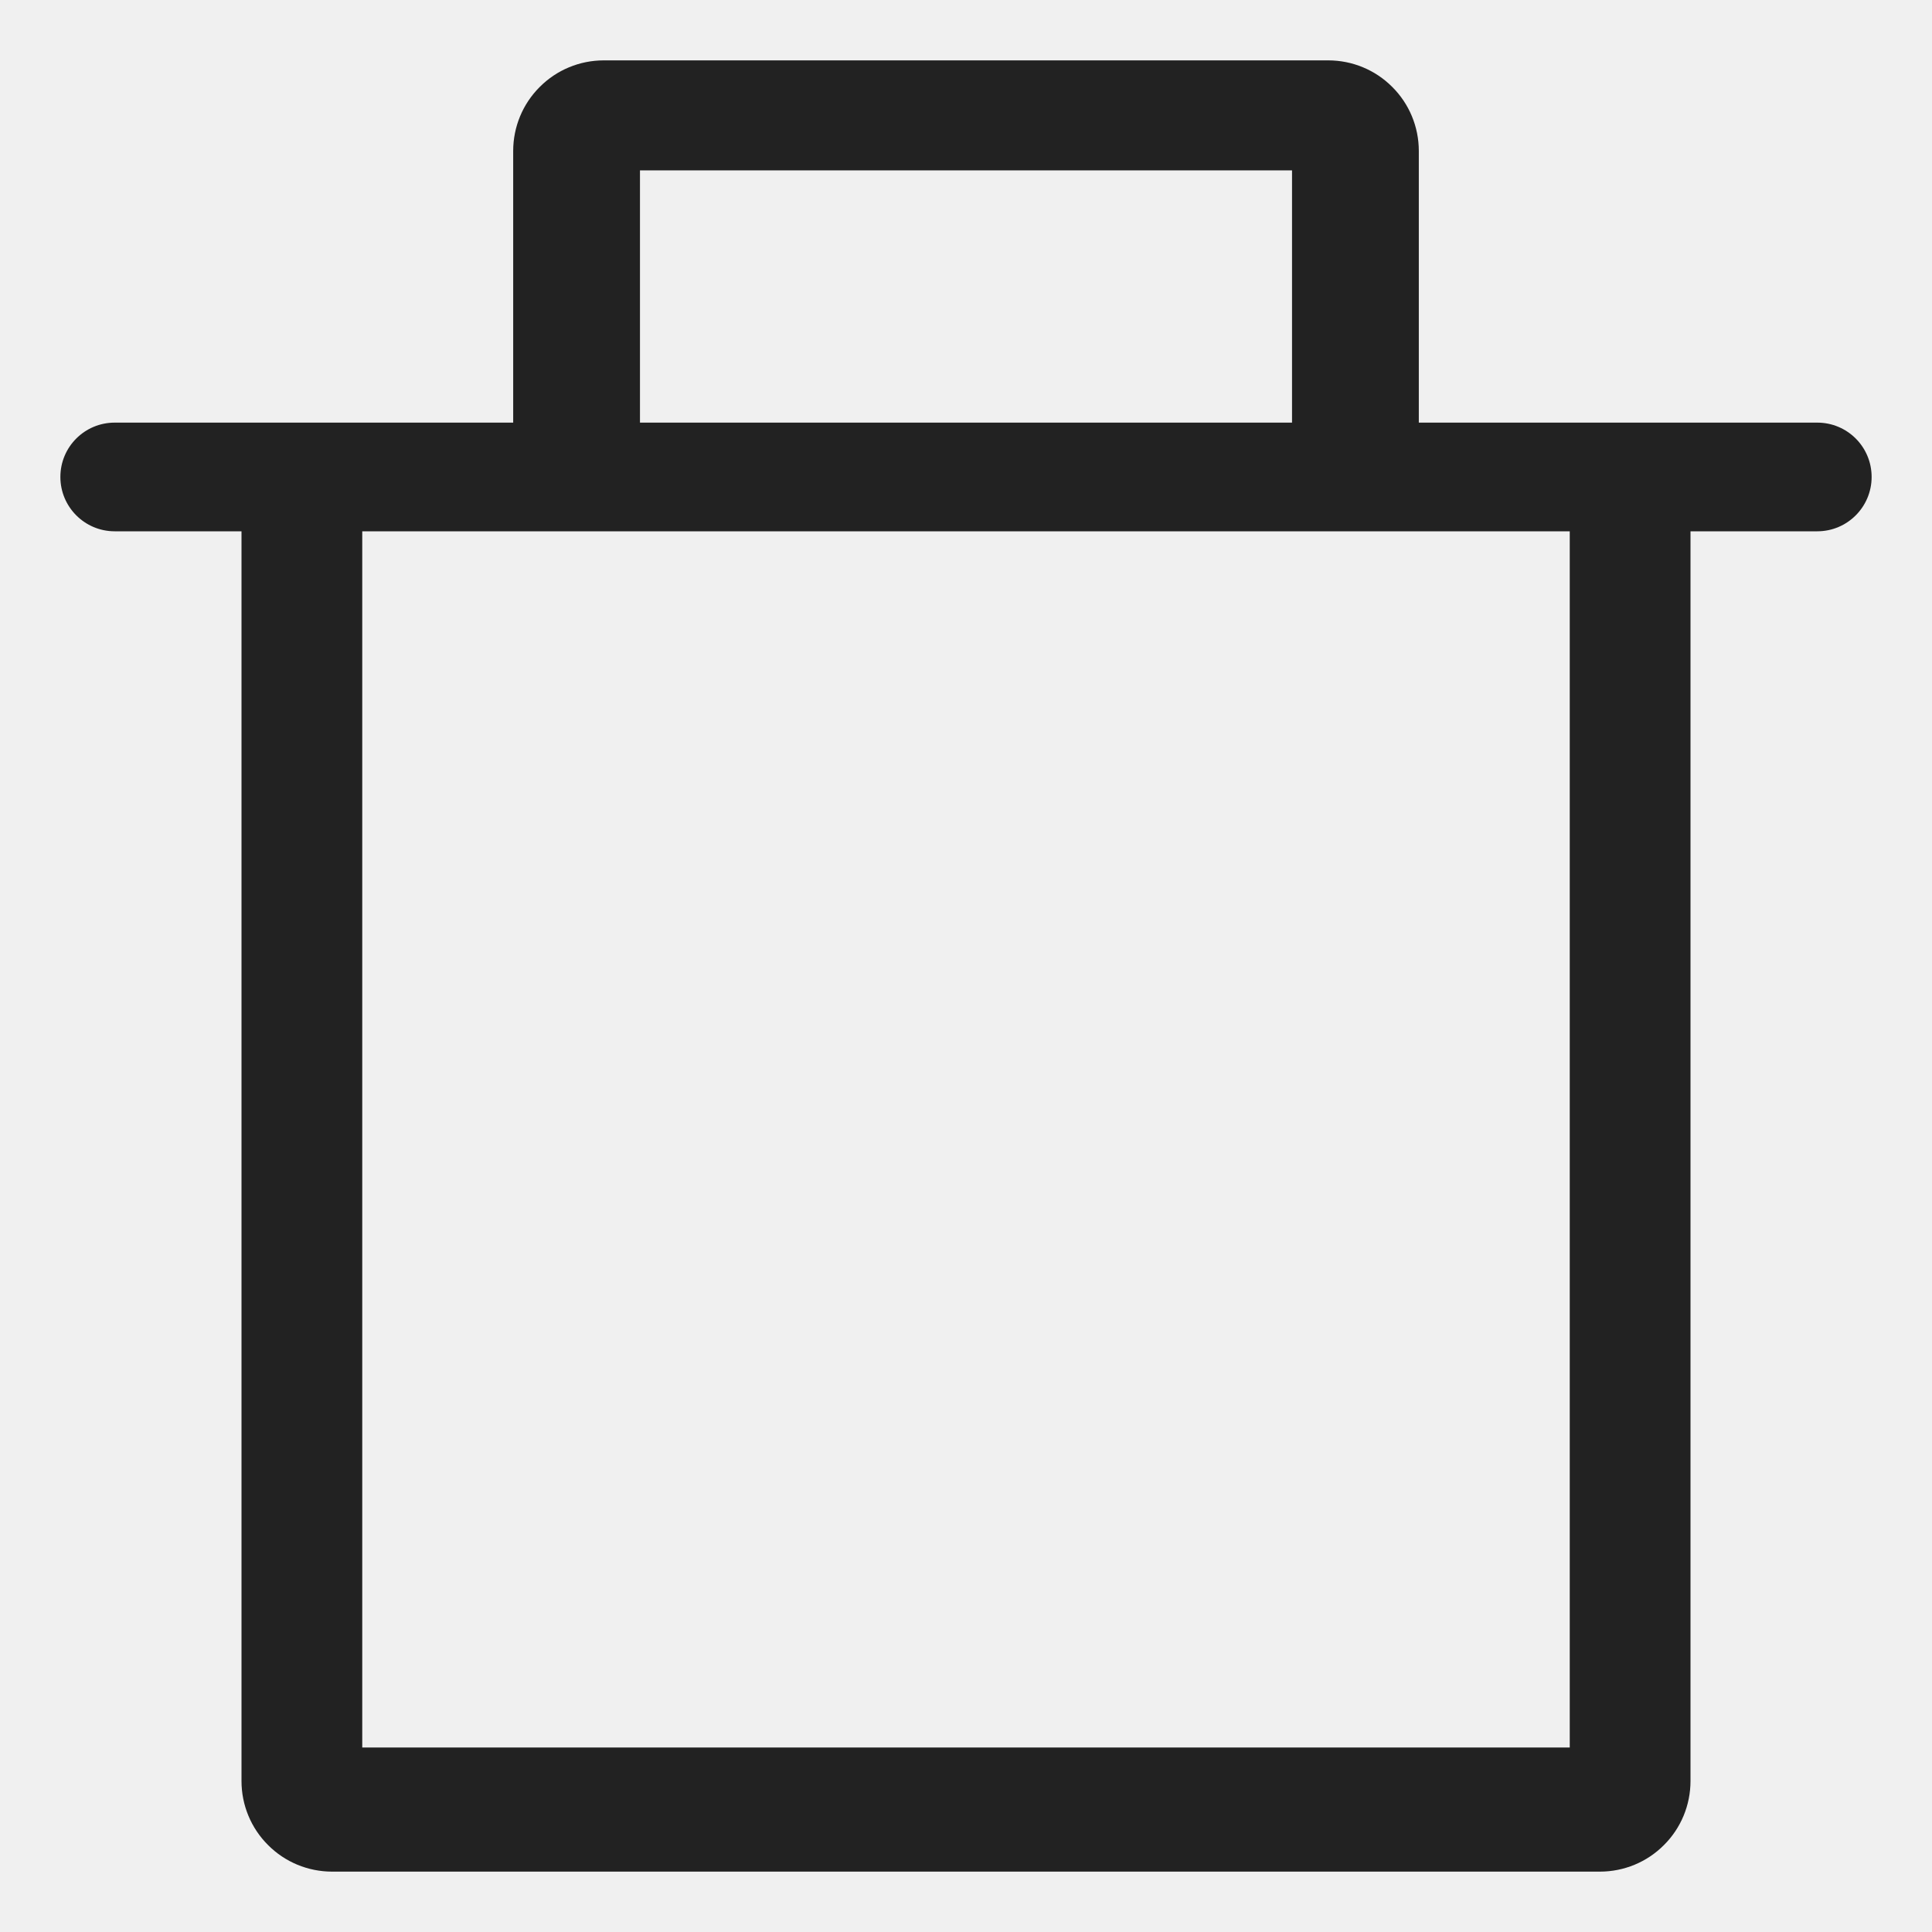
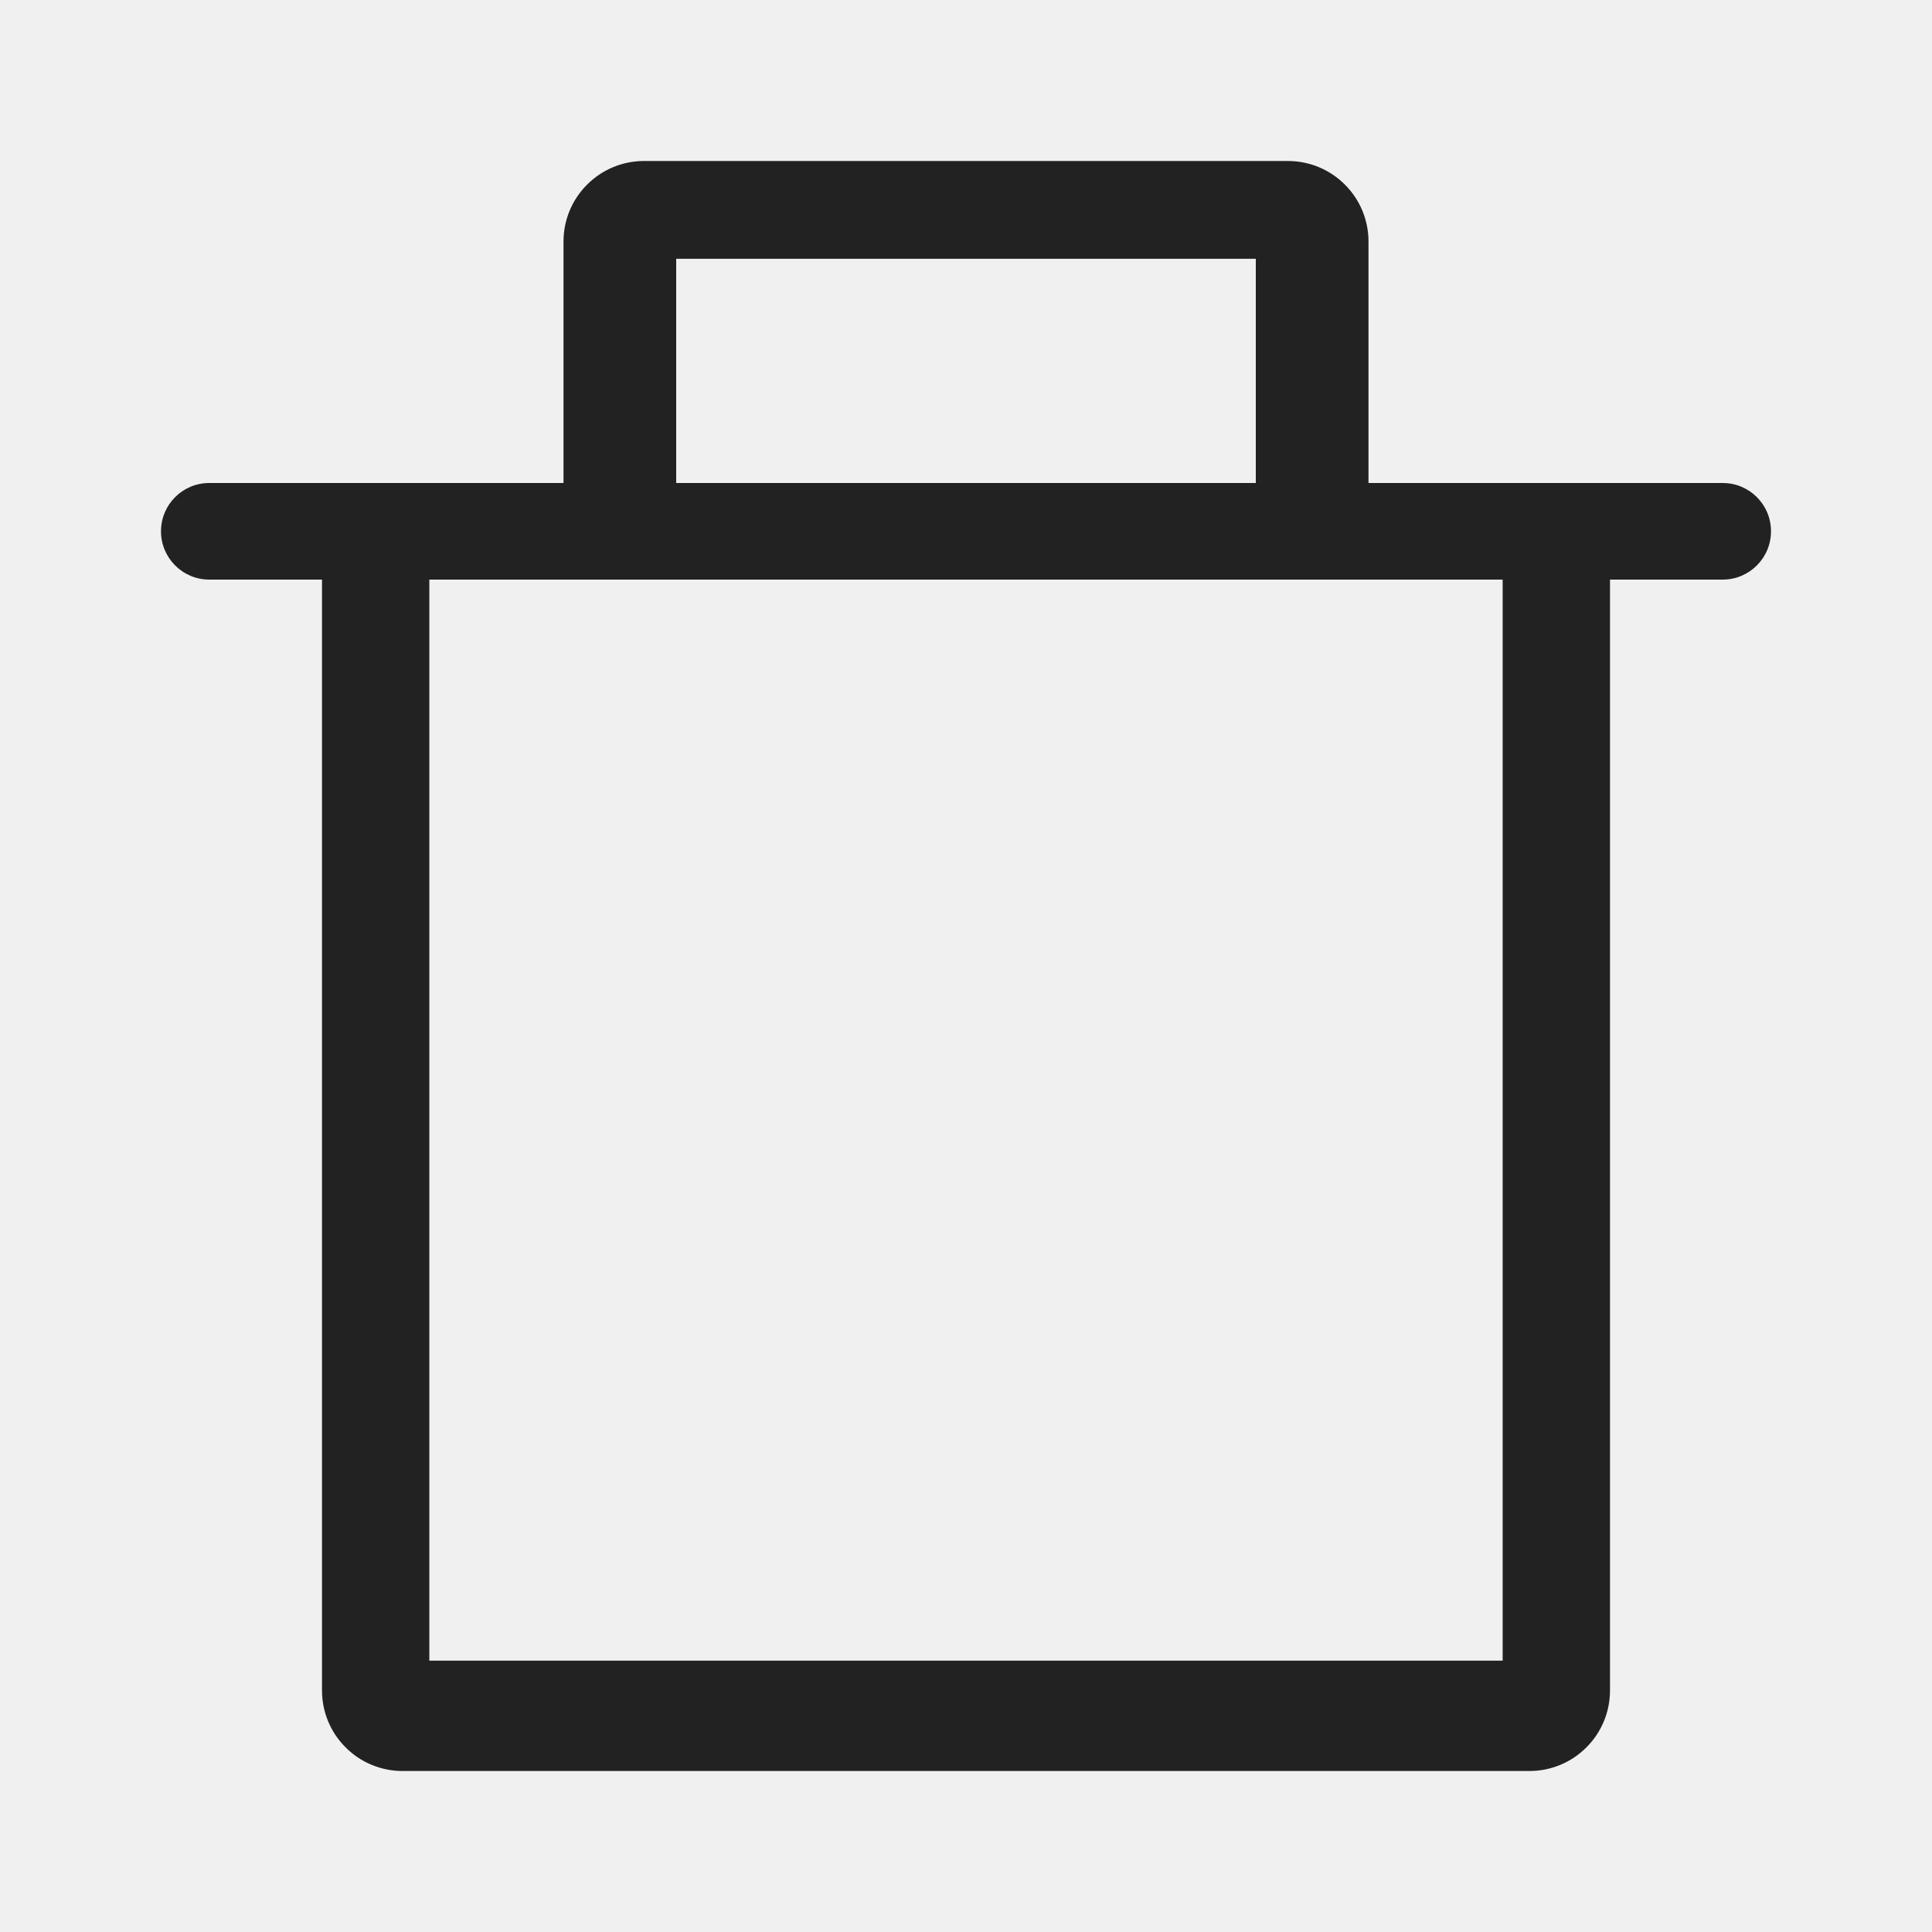
- <svg xmlns="http://www.w3.org/2000/svg" width="16" height="16" viewBox="0 0 16 16" fill="none">
-   <path d="M11.75 3.5H15.05C15.299 3.5 15.5 3.701 15.5 3.95C15.5 4.198 15.299 4.4 15.05 4.4H14V14.75C14 14.949 13.921 15.14 13.78 15.28C13.64 15.421 13.449 15.5 13.25 15.5H2.75C2.551 15.5 2.36 15.421 2.22 15.28C2.079 15.14 2 14.949 2 14.75V4.4H0.95C0.701 4.4 0.5 4.198 0.5 3.95C0.5 3.701 0.701 3.5 0.95 3.5H4.25V1.25C4.25 1.051 4.329 0.86 4.47 0.72C4.61 0.579 4.801 0.5 5 0.5H11C11.199 0.5 11.39 0.579 11.53 0.72C11.671 0.86 11.75 1.051 11.75 1.25V3.5ZM13 4.4H3V14.472H13V4.4ZM5.3 1.411V3.5H10.7V1.411H5.3Z" fill="#222222" />
+ <svg xmlns="http://www.w3.org/2000/svg" width="18" height="18" viewBox="0 0 18 18" fill="none">
+   <g clip-path="url(#clip0_11195_589)">
+     <path d="M12.75 4.5H16.05C16.299 4.5 16.5 4.701 16.5 4.95C16.5 5.198 16.299 5.4 16.05 5.4H15V15.75C15 15.949 14.921 16.14 14.78 16.28C14.64 16.421 14.449 16.5 14.25 16.5H3.75C3.551 16.5 3.36 16.421 3.22 16.28C3.079 16.14 3 15.949 3 15.75V5.4H1.95C1.701 5.4 1.5 5.198 1.5 4.95C1.5 4.701 1.701 4.5 1.95 4.5H5.25V2.25C5.25 2.051 5.329 1.86 5.47 1.72C5.61 1.579 5.801 1.5 6 1.5H12C12.199 1.5 12.39 1.579 12.53 1.72C12.671 1.86 12.75 2.051 12.75 2.25V4.5ZM14 5.4H4V15.472H14V5.4ZM6.3 2.411V4.5H11.7V2.411H6.3Z" fill="#222222" />
+   </g>
+   <defs>
+     <clipPath id="clip0_11195_589">
+       <rect width="18" height="18" fill="white" />
+     </clipPath>
+   </defs>
</svg>
